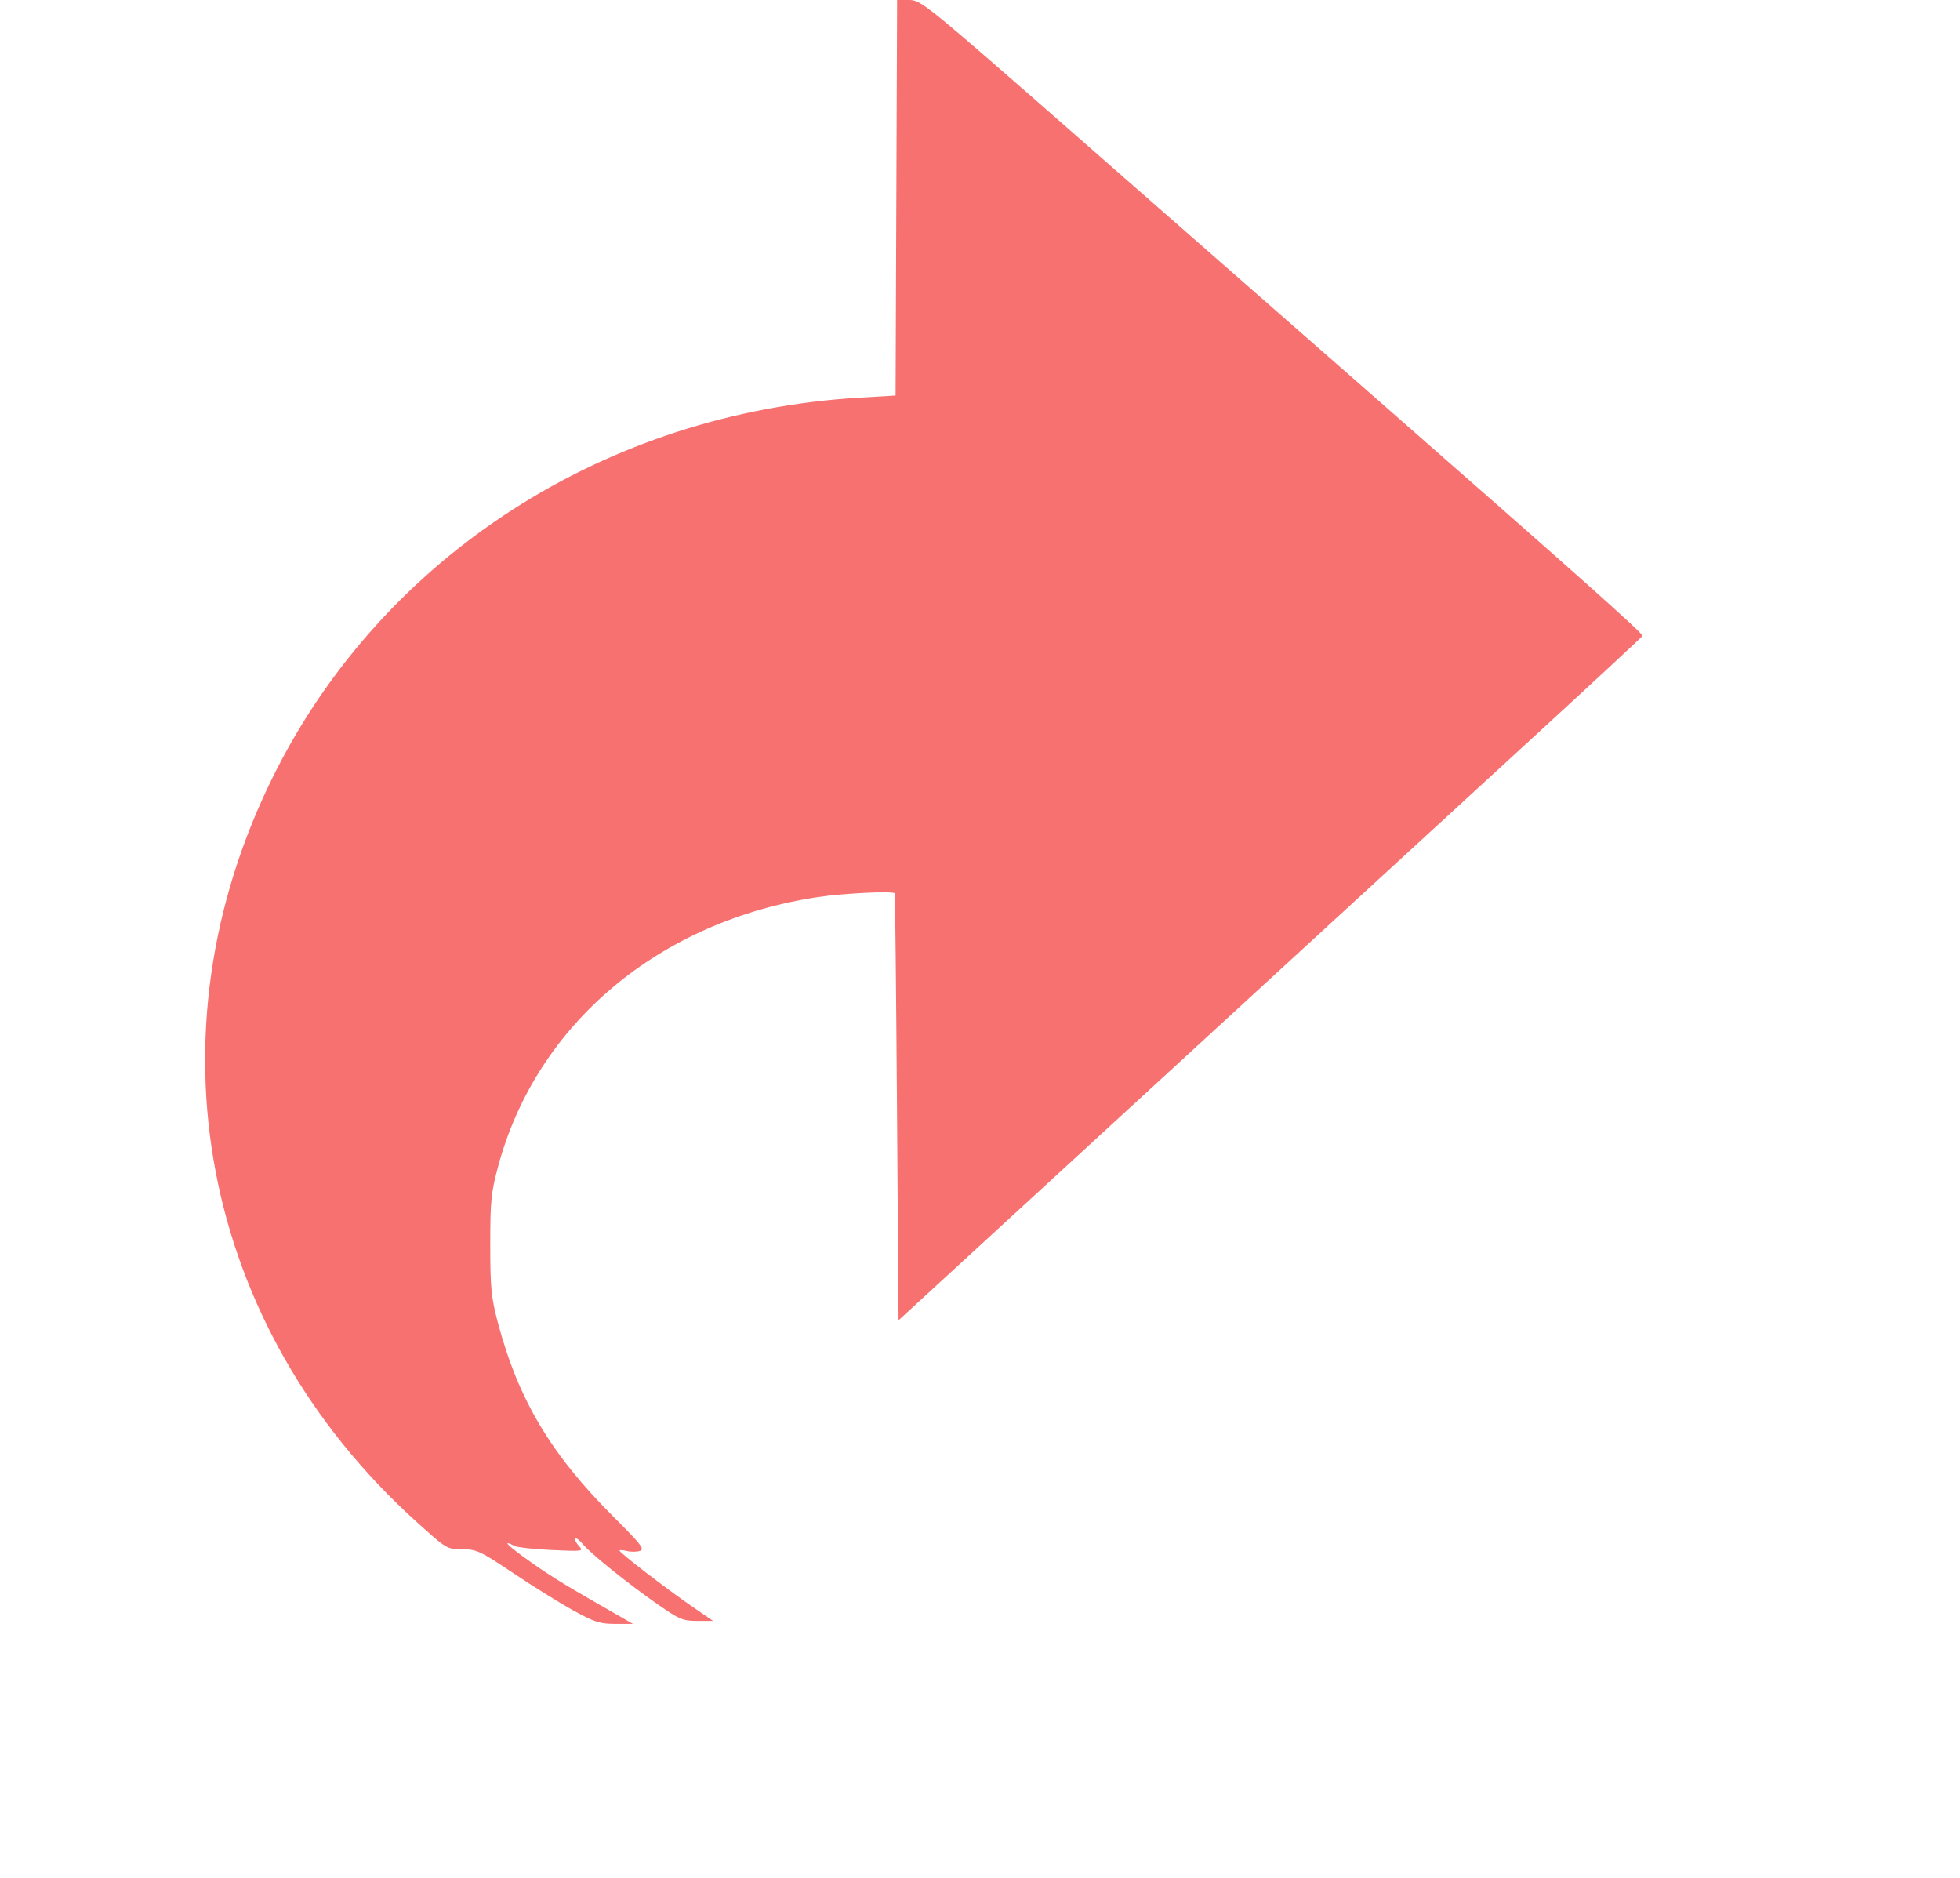
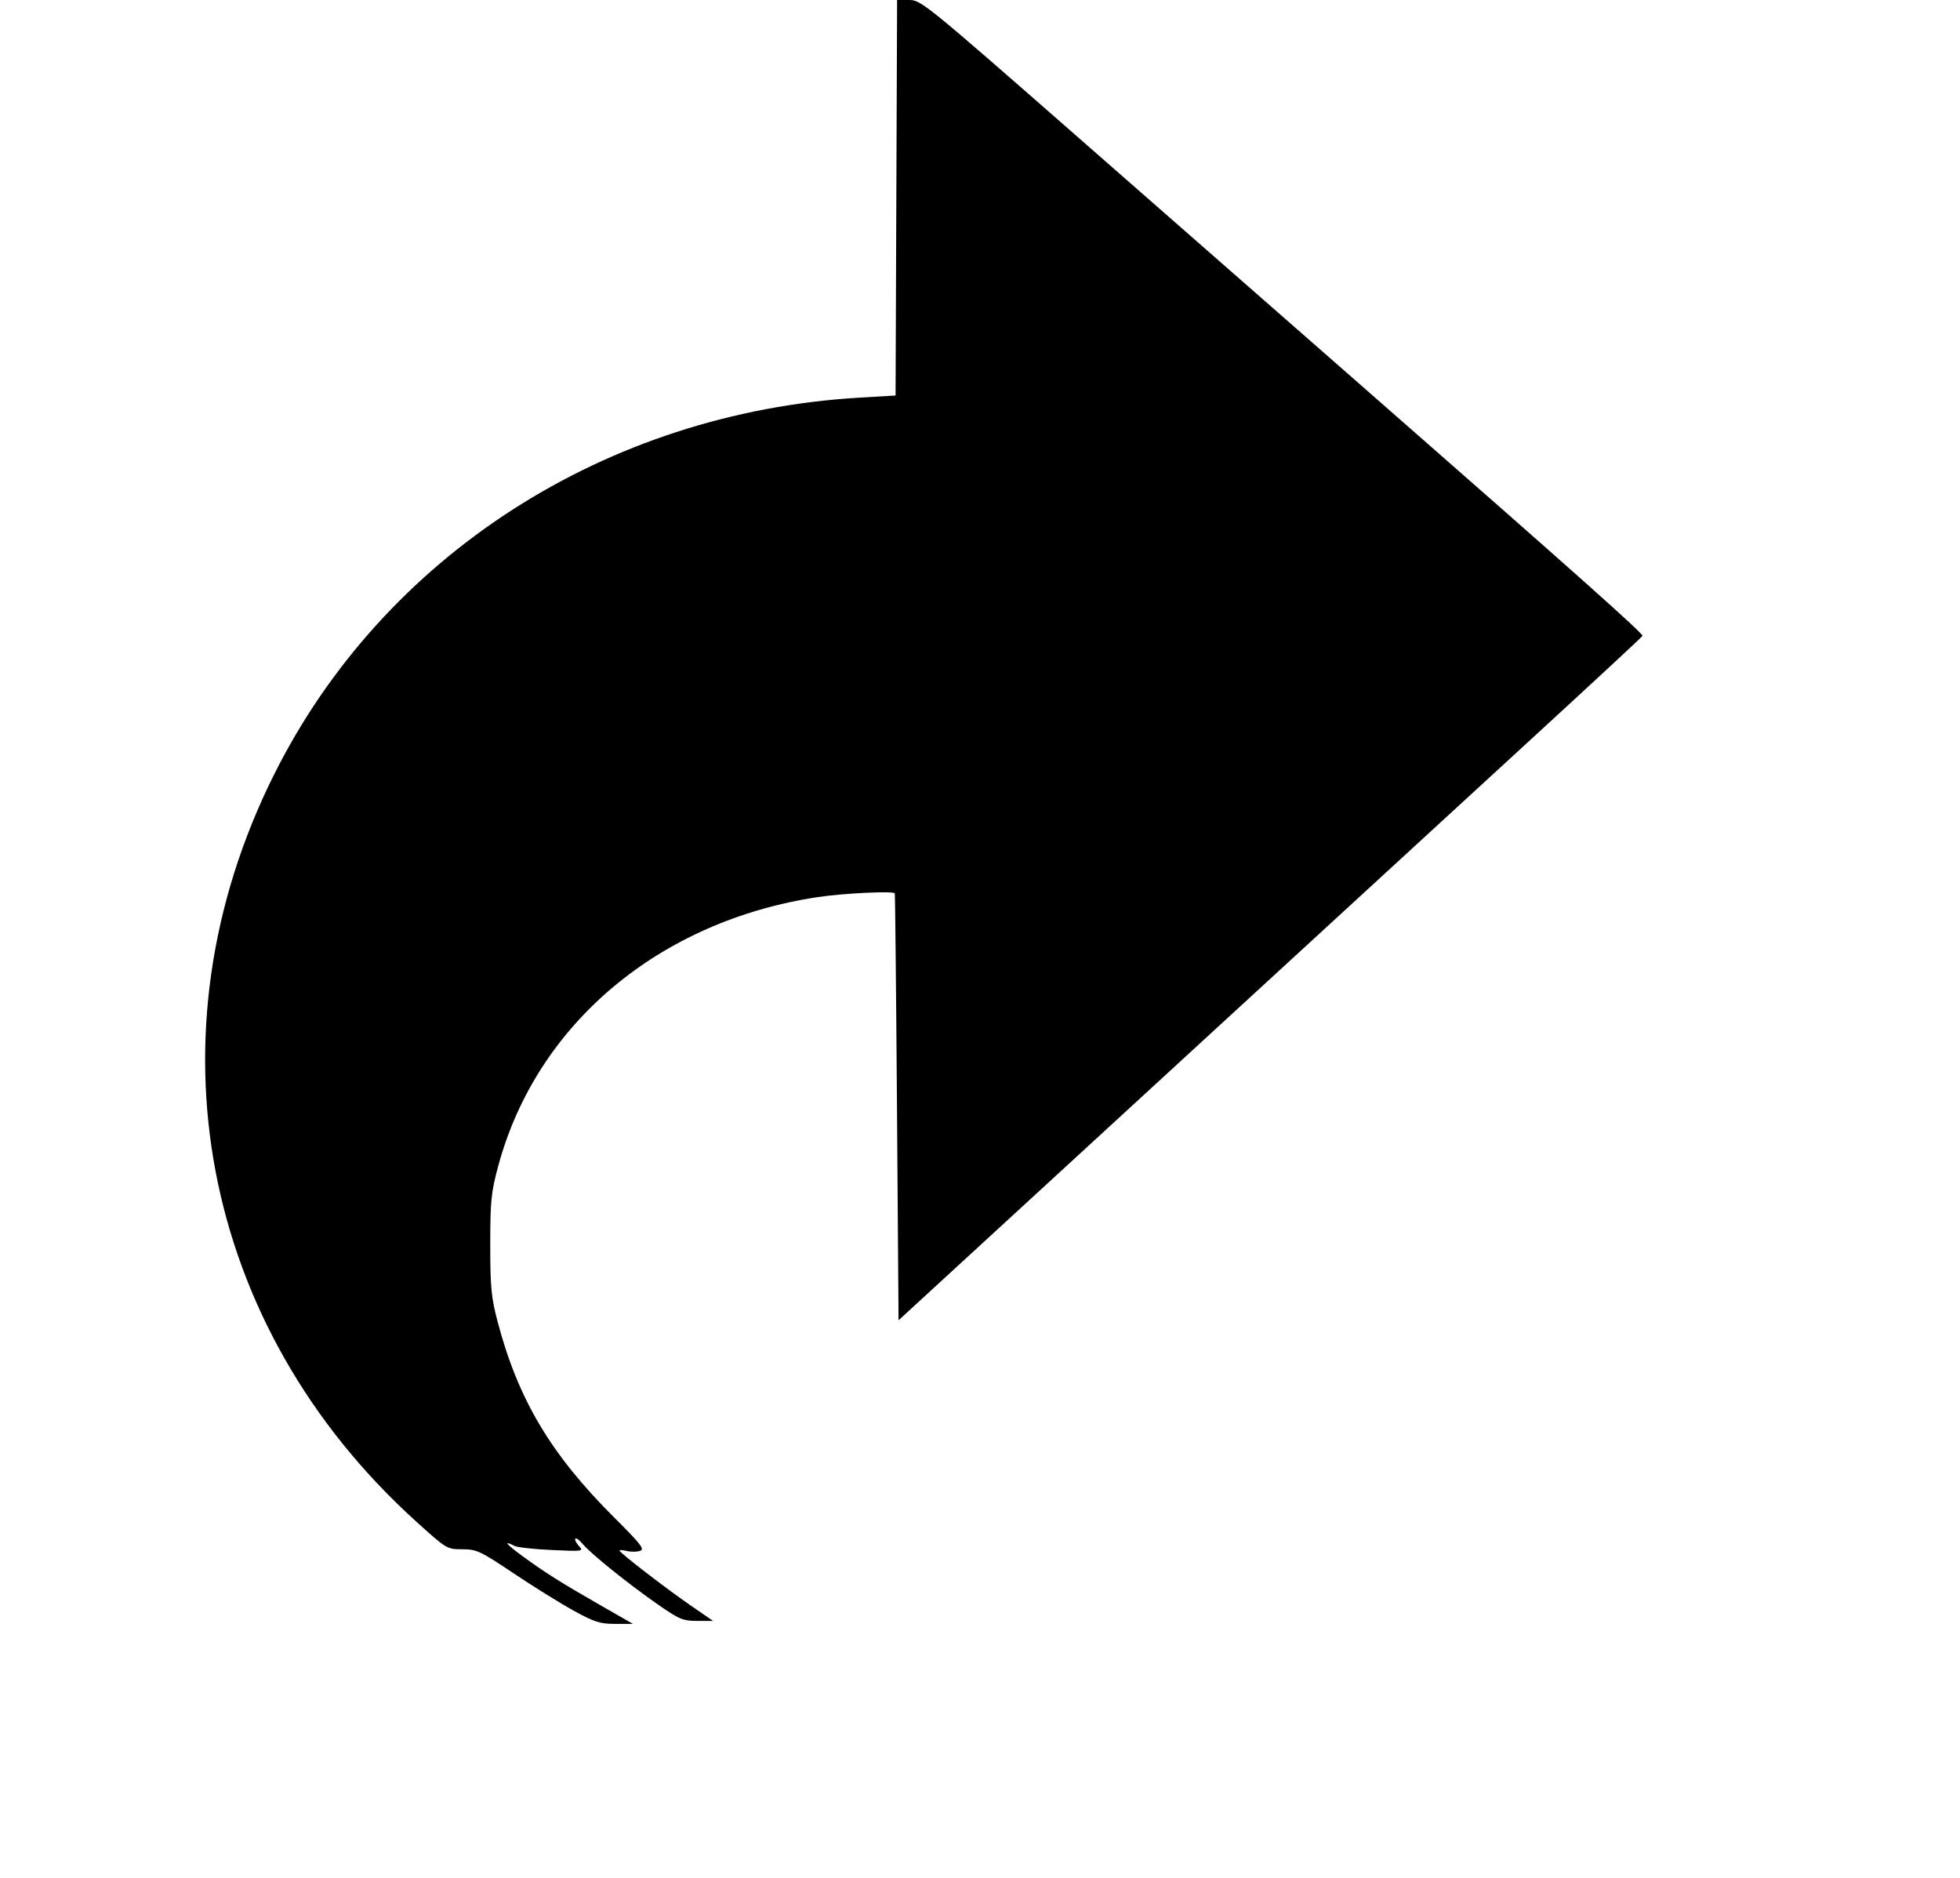
<svg xmlns="http://www.w3.org/2000/svg" version="1.0" width="1280pt" height="1226pt" viewBox="0 0 1280 1226" preserveAspectRatio="xMidYMid meet" id="svg84">
  <defs id="defs88" />
-   <path style="fill:#f87171;fill-opacity:1;stroke-width:1.949" d="m 391.896,1048.017 c -25.876,-14.829 -35.369,-20.812 -50.578,-31.879 -10.766,-7.834 -13.096,-10.775 -5.331,-6.73 1.806,0.941 12.749,2.147 24.319,2.682 20.502,0.947 20.952,0.878 17.716,-2.697 -1.826,-2.018 -2.84,-4.147 -2.254,-4.733 0.586,-0.586 2.711,0.955 4.722,3.423 4.97,6.1 29.407,25.794 48.695,39.242 14.412,10.049 16.784,11.05 26.173,11.05 h 10.324 l -14.478,-9.969 c -16.458,-11.333 -46.639,-34.615 -46.639,-35.978 0,-0.498 2.129,-0.371 4.732,0.282 2.603,0.653 6.474,0.635 8.604,-0.041 3.312,-1.051 0.848,-4.243 -17.068,-22.104 -41.017,-40.892 -62.308,-76.597 -75.689,-126.936 -4.365,-16.421 -4.967,-22.576 -4.972,-50.843 -0.007,-28.852 0.536,-34.166 5.263,-51.652 25.009,-92.526 105.124,-159.842 208.747,-175.396 16.506,-2.478 48.697,-4.058 50.145,-2.461 0.243,0.268 0.901,63.106 1.462,139.641 l 1.02,139.154 38.008,-34.906 C 645.721,807.965 722.029,737.868 794.391,671.393 866.752,604.917 958.848,520.347 999.049,483.458 c 40.201,-36.889 73.326,-67.608 73.612,-68.266 0.609,-1.403 -43.108,-40.353 -173.017,-154.152 C 847.651,215.495 759.349,138.129 703.419,89.115 604.981,2.852 601.472,0 593.794,0 h -7.932 l -0.501,129.13 -0.501,129.13 -23.376,1.371 c -165.857,9.726 -311.122,103.207 -382.533,246.168 -84.426,169.015 -48.083,360.104 92.733,487.58 19.938,18.049 20.217,18.218 30.212,18.221 9.373,0 11.744,1.113 33.477,15.676 12.864,8.62 30.495,19.582 39.18,24.361 13.679,7.526 17.328,8.687 27.288,8.678 l 11.497,-0.01 -21.44,-12.287 z" id="path2356" />
+   <path style="fill:currentColor;fill-opacity:1;stroke-width:1.949" d="m 391.896,1048.017 c -25.876,-14.829 -35.369,-20.812 -50.578,-31.879 -10.766,-7.834 -13.096,-10.775 -5.331,-6.73 1.806,0.941 12.749,2.147 24.319,2.682 20.502,0.947 20.952,0.878 17.716,-2.697 -1.826,-2.018 -2.84,-4.147 -2.254,-4.733 0.586,-0.586 2.711,0.955 4.722,3.423 4.97,6.1 29.407,25.794 48.695,39.242 14.412,10.049 16.784,11.05 26.173,11.05 h 10.324 l -14.478,-9.969 c -16.458,-11.333 -46.639,-34.615 -46.639,-35.978 0,-0.498 2.129,-0.371 4.732,0.282 2.603,0.653 6.474,0.635 8.604,-0.041 3.312,-1.051 0.848,-4.243 -17.068,-22.104 -41.017,-40.892 -62.308,-76.597 -75.689,-126.936 -4.365,-16.421 -4.967,-22.576 -4.972,-50.843 -0.007,-28.852 0.536,-34.166 5.263,-51.652 25.009,-92.526 105.124,-159.842 208.747,-175.396 16.506,-2.478 48.697,-4.058 50.145,-2.461 0.243,0.268 0.901,63.106 1.462,139.641 l 1.02,139.154 38.008,-34.906 C 645.721,807.965 722.029,737.868 794.391,671.393 866.752,604.917 958.848,520.347 999.049,483.458 c 40.201,-36.889 73.326,-67.608 73.612,-68.266 0.609,-1.403 -43.108,-40.353 -173.017,-154.152 C 847.651,215.495 759.349,138.129 703.419,89.115 604.981,2.852 601.472,0 593.794,0 h -7.932 l -0.501,129.13 -0.501,129.13 -23.376,1.371 c -165.857,9.726 -311.122,103.207 -382.533,246.168 -84.426,169.015 -48.083,360.104 92.733,487.58 19.938,18.049 20.217,18.218 30.212,18.221 9.373,0 11.744,1.113 33.477,15.676 12.864,8.62 30.495,19.582 39.18,24.361 13.679,7.526 17.328,8.687 27.288,8.678 l 11.497,-0.01 -21.44,-12.287 z" id="path2356" />
</svg>
